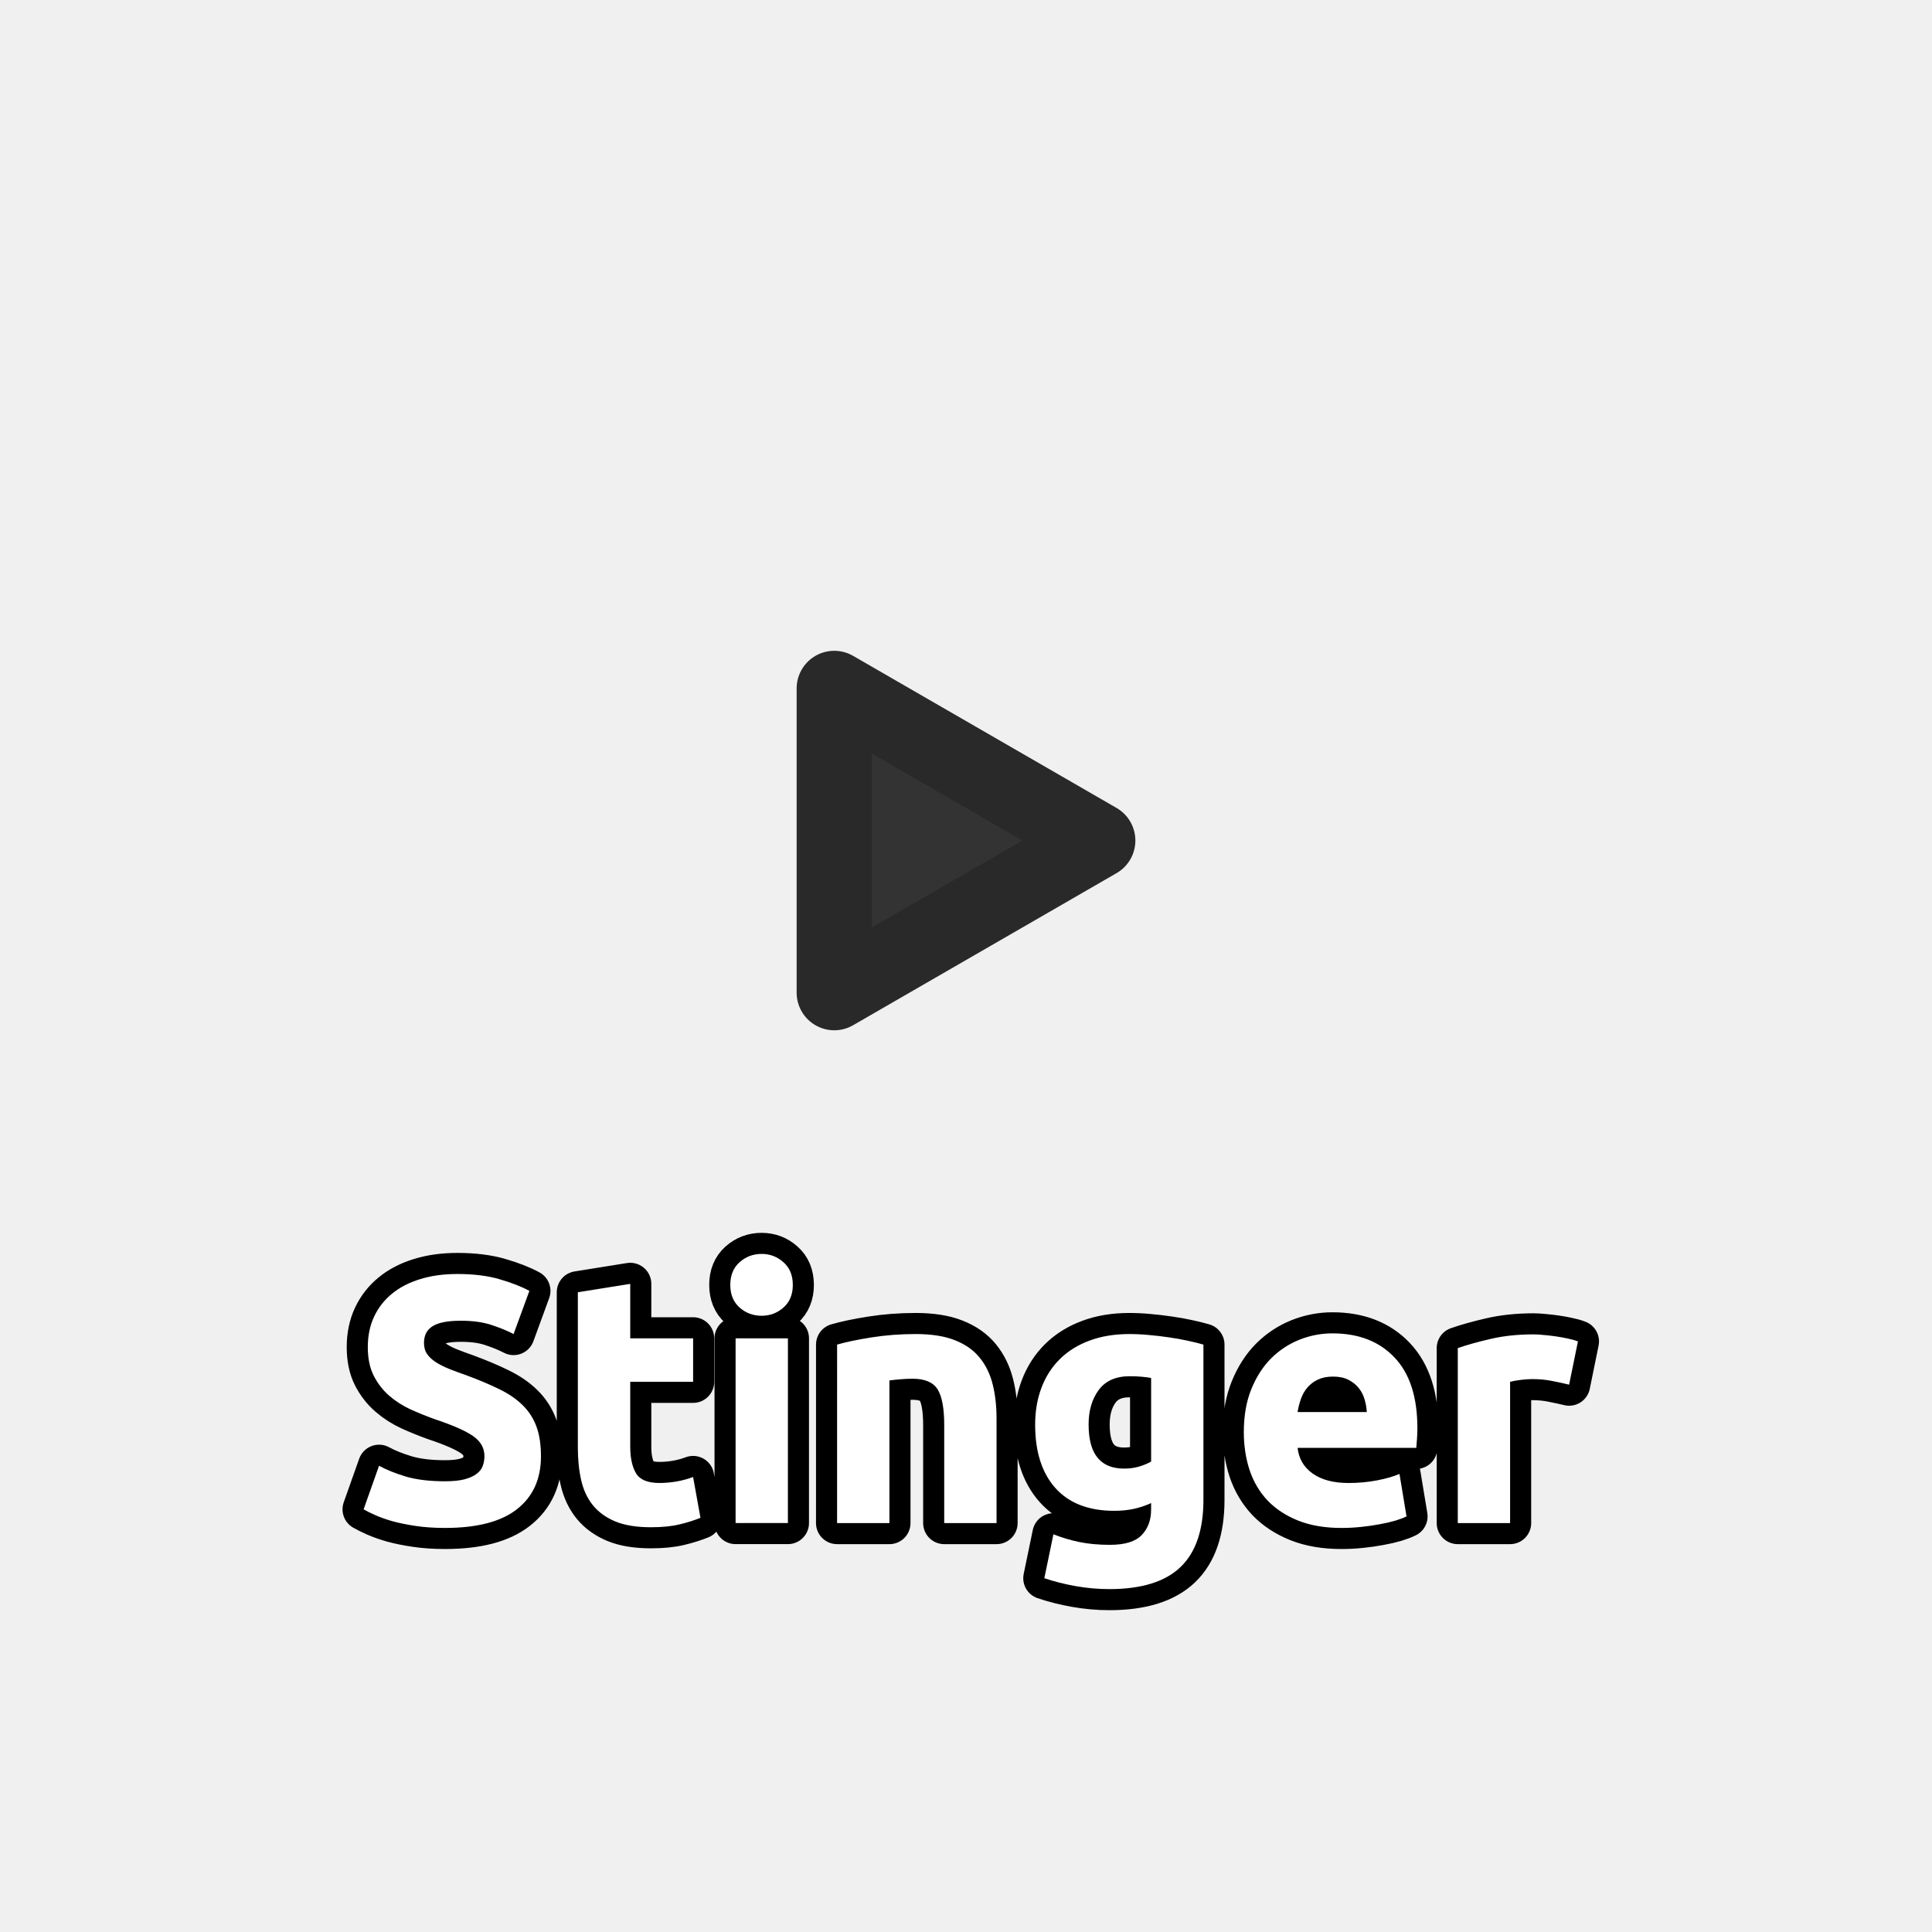
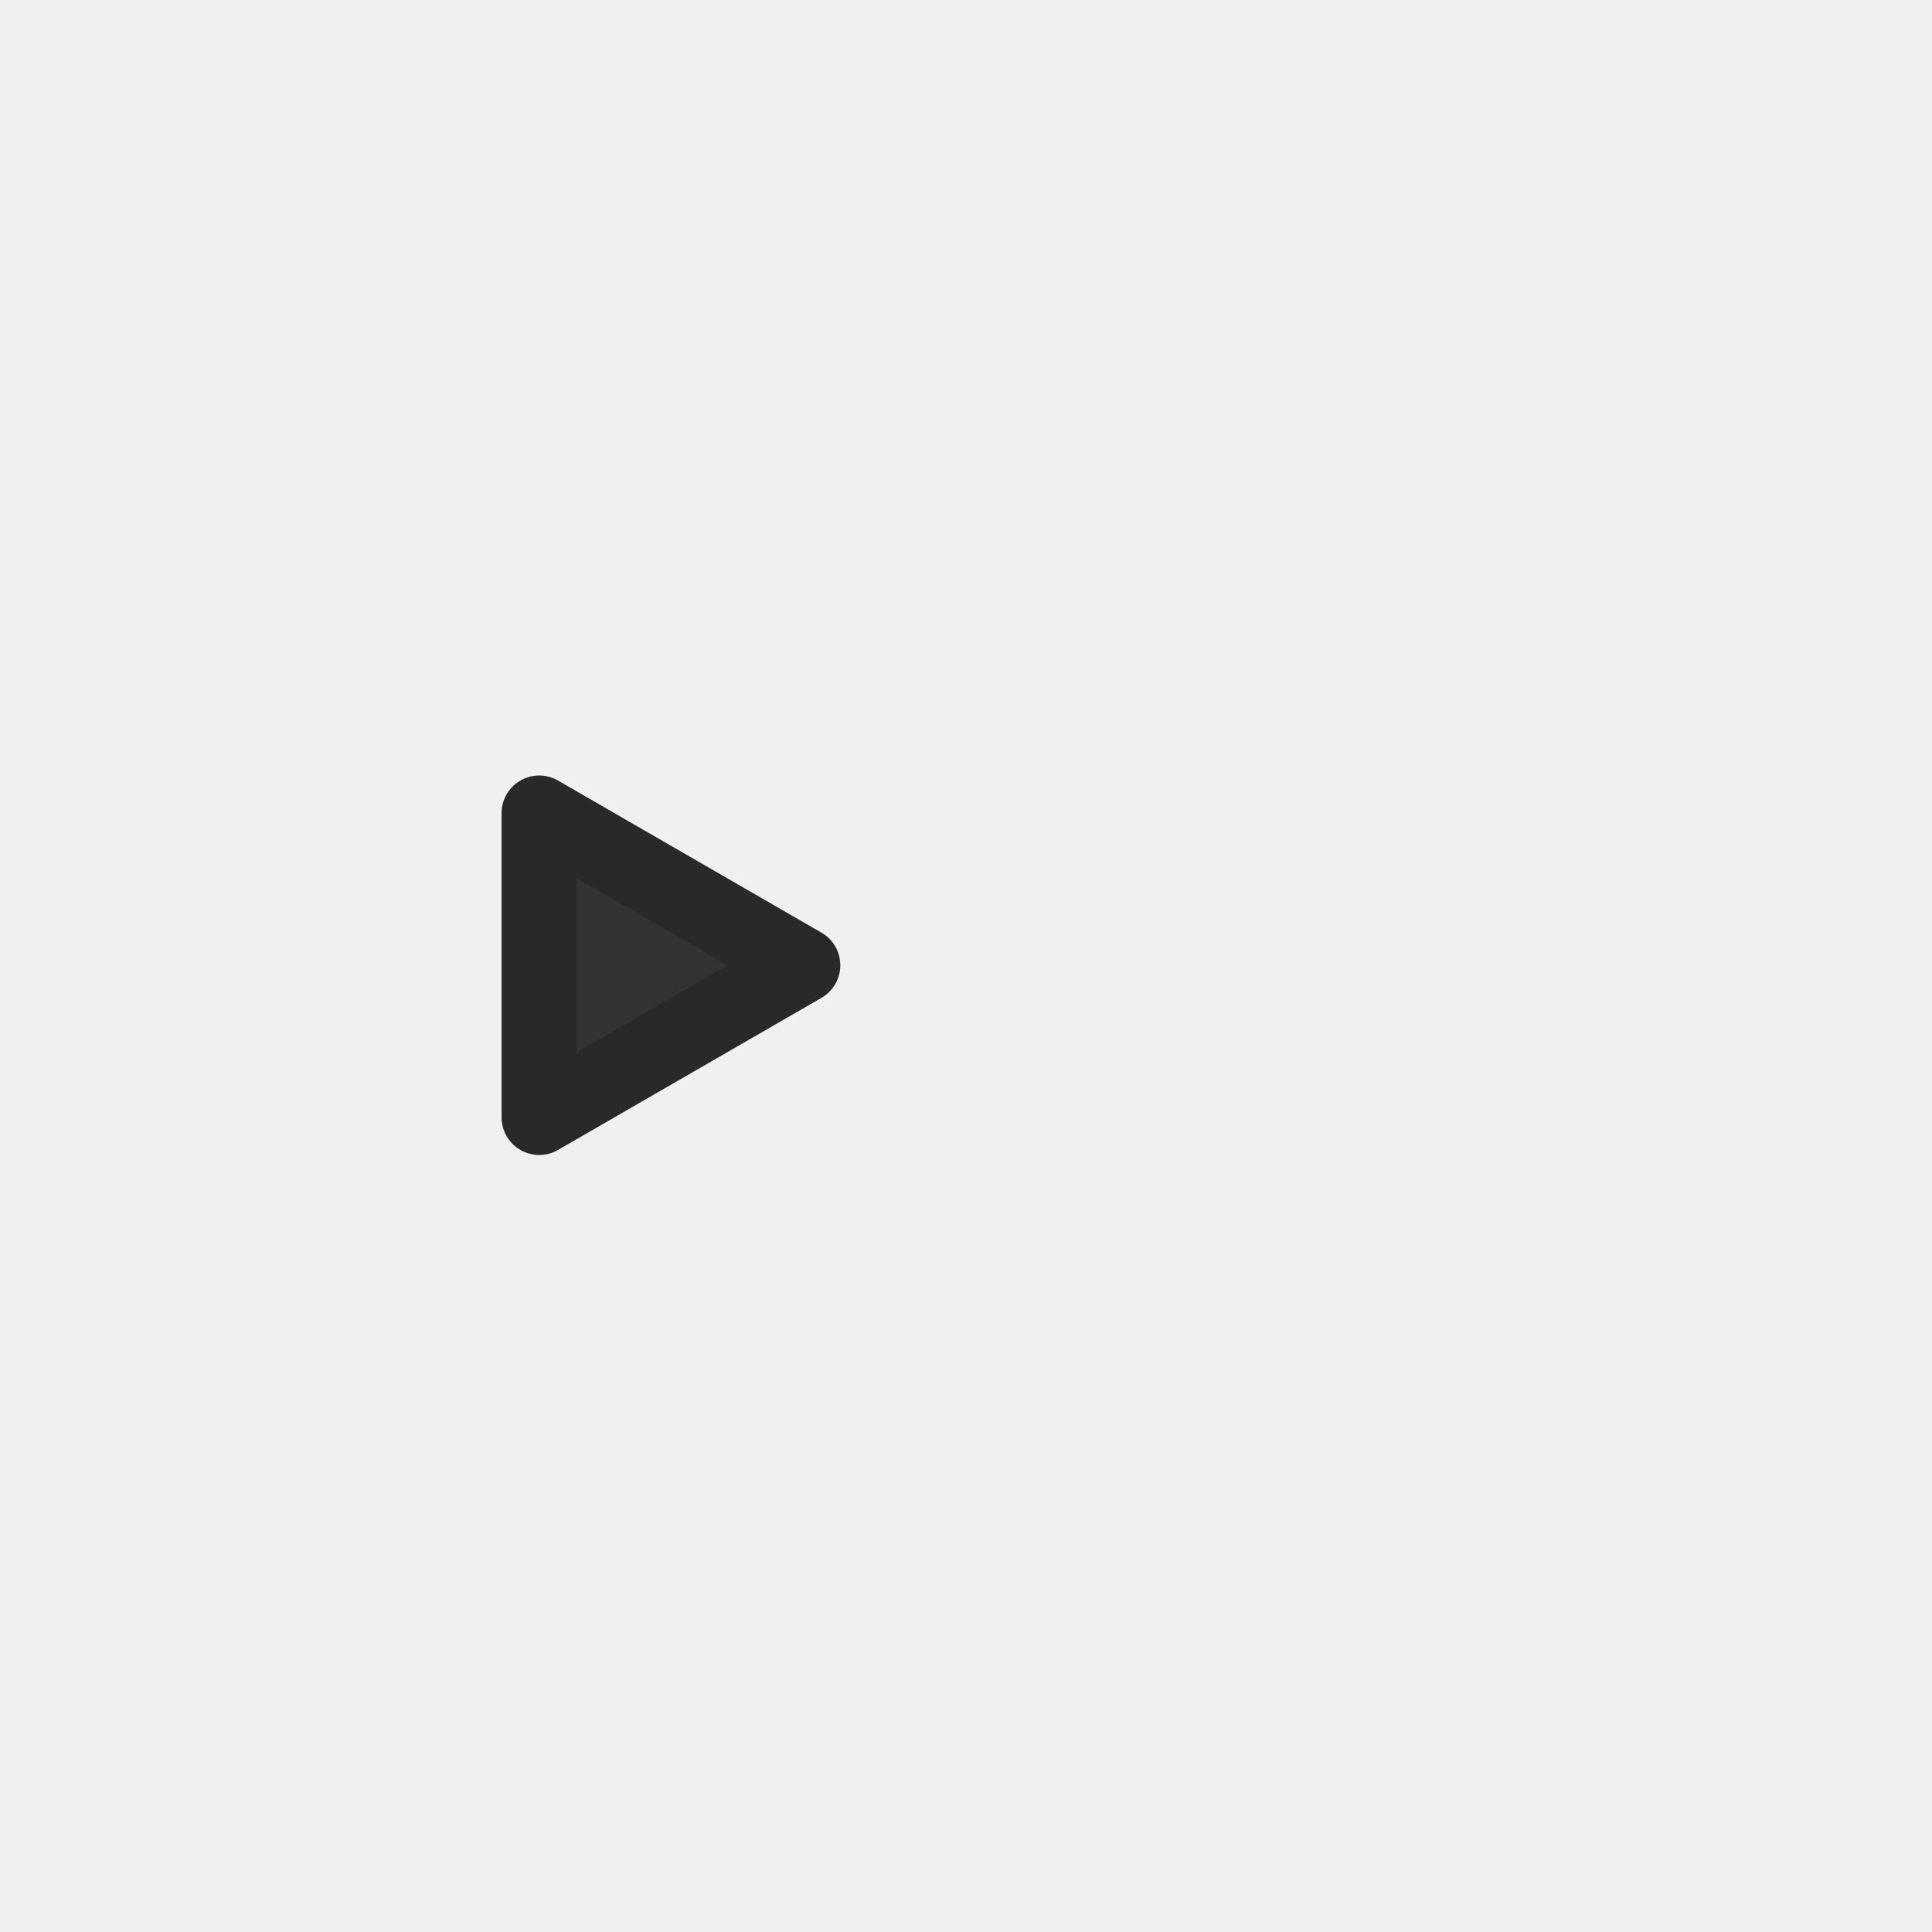
- <svg xmlns="http://www.w3.org/2000/svg" viewBox="0 0 110 110">
-   <path fill="#333" d="m79.286 47.857-15 8.66v-17.32z" transform="translate(-16.786 0)" />
-   <path fill="none" stroke="#292929" stroke-linejoin="round" stroke-width="4.286" d="m79.286 47.857-15 8.66v-17.32z" transform="translate(-16.786 0)" />
-   <path fill="none" stroke="#000" stroke-linecap="round" stroke-linejoin="round" stroke-width="2.4" d="M25.34 84.338q.66 0 1.09-.108.43-.112.688-.302.264-.19.362-.45.102-.263.102-.58 0-.684-.645-1.133-.64-.45-2.197-.967-.678-.244-1.362-.552-.679-.312-1.22-.781-.538-.469-.88-1.138-.337-.669-.337-1.63 0-.963.357-1.73.361-.77 1.02-1.308.66-.542 1.602-.83.942-.293 2.12-.293 1.4 0 2.421.303 1.02.298 1.68.659l-.899 2.456q-.58-.298-1.294-.527-.708-.23-1.709-.23-1.118 0-1.611.313-.488.307-.488.947 0 .38.18.64.181.258.508.468.332.21.762.381t.952.352q1.08.4 1.875.79.8.387 1.333.909.532.517.791 1.22.259.699.259 1.7 0 1.938-1.363 3.008-1.357 1.069-4.096 1.069-.923 0-1.665-.112-.737-.108-1.309-.264-.566-.161-.976-.342-.41-.18-.689-.341l.88-2.481q.62.342 1.527.615.909.269 2.232.269M32.9 73.576l2.983-.478v3.1h3.58v2.476h-3.58v3.7q0 .943.327 1.505.332.556 1.333.556.479 0 .987-.087.512-.093.932-.254l.42 2.324q-.542.22-1.2.376-.66.161-1.622.161-1.22 0-2.021-.327-.796-.332-1.28-.923-.478-.59-.669-1.43-.19-.84-.19-1.861zm11.96 13.14h-2.978V76.198h2.979zm.28-13.56q0 .82-.533 1.29-.527.468-1.245.468-.723 0-1.255-.469-.527-.469-.527-1.289t.527-1.289q.532-.474 1.255-.474.718 0 1.245.474.532.469.532 1.29m2.522 3.399q.757-.22 1.958-.41 1.202-.191 2.52-.191 1.343 0 2.231.352.889.351 1.407.99.522.64.742 1.52.22.878.22 1.957v5.943H53.76v-5.581q0-1.44-.38-2.037-.382-.6-1.422-.6-.317 0-.678.03-.362.028-.64.068v8.12h-2.98zm14.32 4.56q0 2.5 2.02 2.5.46 0 .86-.117.4-.122.679-.283v-4.761q-.22-.04-.523-.068-.297-.03-.698-.03-1.181 0-1.762.782-.577.776-.577 1.977m6.538 4.282q0 2.579-1.31 3.829-1.308 1.25-4.047 1.25-.962 0-1.924-.171-.957-.171-1.777-.45l.517-2.5q.704.279 1.47.44.772.16 1.753.16 1.28 0 1.807-.56.532-.557.532-1.441v-.376q-.479.22-.991.332-.508.108-1.109.108-2.182 0-3.344-1.29-1.158-1.293-1.158-3.613 0-1.157.362-2.11.361-.951 1.05-1.63.688-.679 1.689-1.05t2.26-.371q.543 0 1.11.054.57.049 1.127.132.562.078 1.07.19.512.107.913.225zm2.3-3.862q0-1.401.43-2.451.429-1.05 1.127-1.748.703-.698 1.611-1.06.913-.361 1.875-.361 2.237 0 3.536 1.372 1.303 1.367 1.303 4.028 0 .26-.02.572-.019.307-.043.547H73.88q.098.922.86 1.464.761.537 2.04.537.82 0 1.607-.146.79-.151 1.294-.371l.4 2.417q-.24.122-.64.244-.4.117-.893.205-.488.093-1.05.151-.557.059-1.118.059-1.421 0-2.47-.42t-1.744-1.147q-.688-.733-1.02-1.729-.328-1-.328-2.163m7.001-1.138q-.02-.38-.131-.742-.108-.361-.337-.64-.23-.278-.582-.459-.351-.18-.869-.18-.502 0-.864.17-.356.172-.596.45-.239.278-.37.65-.132.37-.191.751zm11.52-1.562q-.401-.098-.943-.205-.537-.112-1.157-.112-.279 0-.67.048-.39.05-.59.108v8.042H83v-9.961q.801-.279 1.89-.528 1.089-.254 2.427-.254.244 0 .58.035.343.029.68.078.341.049.678.122.342.068.586.166z" />
-   <path fill="#fff" d="M25.34 84.338q.66 0 1.09-.108.43-.112.688-.302.264-.19.362-.45.102-.263.102-.58 0-.684-.645-1.133-.64-.45-2.197-.967-.678-.244-1.362-.552-.679-.312-1.22-.781-.538-.469-.88-1.138-.337-.669-.337-1.63 0-.963.357-1.73.361-.77 1.02-1.308.66-.542 1.602-.83.942-.293 2.12-.293 1.4 0 2.421.303 1.02.298 1.68.659l-.899 2.456q-.58-.298-1.294-.527-.708-.23-1.709-.23-1.118 0-1.611.313-.488.307-.488.947 0 .38.18.64.181.258.508.468.332.21.762.381t.952.352q1.08.4 1.875.79.8.387 1.333.909.532.517.791 1.22.259.699.259 1.7 0 1.938-1.363 3.008-1.357 1.069-4.096 1.069-.923 0-1.665-.112-.737-.108-1.309-.264-.566-.161-.976-.342-.41-.18-.689-.341l.88-2.481q.62.342 1.527.615.909.269 2.232.269M32.9 73.576l2.983-.478v3.1h3.58v2.476h-3.58v3.7q0 .943.327 1.505.332.556 1.333.556.479 0 .987-.087.512-.093.932-.254l.42 2.324q-.542.22-1.2.376-.66.161-1.622.161-1.22 0-2.021-.327-.796-.332-1.28-.923-.478-.59-.669-1.43-.19-.84-.19-1.861zm11.96 13.14h-2.978V76.198h2.979zm.28-13.56q0 .82-.533 1.29-.527.468-1.245.468-.723 0-1.255-.469-.527-.469-.527-1.289t.527-1.289q.532-.474 1.255-.474.718 0 1.245.474.532.469.532 1.29m2.522 3.399q.757-.22 1.958-.41 1.202-.191 2.52-.191 1.343 0 2.231.352.889.351 1.407.99.522.64.742 1.52.22.878.22 1.957v5.943H53.76v-5.581q0-1.44-.38-2.037-.382-.6-1.422-.6-.317 0-.678.03-.362.028-.64.068v8.12h-2.98zm14.32 4.56q0 2.5 2.02 2.5.46 0 .86-.117.4-.122.679-.283v-4.761q-.22-.04-.523-.068-.297-.03-.698-.03-1.181 0-1.762.782-.577.776-.577 1.977m6.538 4.282q0 2.579-1.31 3.829-1.308 1.25-4.047 1.25-.962 0-1.924-.171-.957-.171-1.777-.45l.517-2.5q.704.279 1.47.44.772.16 1.753.16 1.28 0 1.807-.56.532-.557.532-1.441v-.376q-.479.22-.991.332-.508.108-1.109.108-2.182 0-3.344-1.29-1.158-1.293-1.158-3.613 0-1.157.362-2.11.361-.951 1.05-1.63.688-.679 1.689-1.05t2.26-.371q.543 0 1.11.054.57.049 1.127.132.562.078 1.07.19.512.107.913.225zm2.3-3.862q0-1.401.43-2.451.429-1.05 1.127-1.748.703-.698 1.611-1.06.913-.361 1.875-.361 2.237 0 3.536 1.372 1.303 1.367 1.303 4.028 0 .26-.02.572-.019.307-.043.547H73.88q.098.922.86 1.464.761.537 2.04.537.82 0 1.607-.146.79-.151 1.294-.371l.4 2.417q-.24.122-.64.244-.4.117-.893.205-.488.093-1.05.151-.557.059-1.118.059-1.421 0-2.47-.42t-1.744-1.147q-.688-.733-1.02-1.729-.328-1-.328-2.163m7.001-1.138q-.02-.38-.131-.742-.108-.361-.337-.64-.23-.278-.582-.459-.351-.18-.869-.18-.502 0-.864.17-.356.172-.596.45-.239.278-.37.65-.132.37-.191.751zm11.52-1.562q-.401-.098-.943-.205-.537-.112-1.157-.112-.279 0-.67.048-.39.05-.59.108v8.042H83v-9.961q.801-.279 1.89-.528 1.089-.254 2.427-.254.244 0 .58.035.343.029.68.078.341.049.678.122.342.068.586.166z" />
+ <svg xmlns="http://www.w3.org/2000/svg" viewBox="0 0 110 110" data-copy-distance="0">
+   <g transform="translate(-16.8 7.1)">
+     <path fill="#333" d="m79.286 47.857-15 8.66v-17.32z" transform="translate(-16.786 0)" />
+     <path fill="none" stroke="#292929" stroke-linejoin="round" stroke-width="4.286" d="m79.286 47.857-15 8.66v-17.32z" transform="translate(-16.786 0)" />
+   </g>
</svg>
